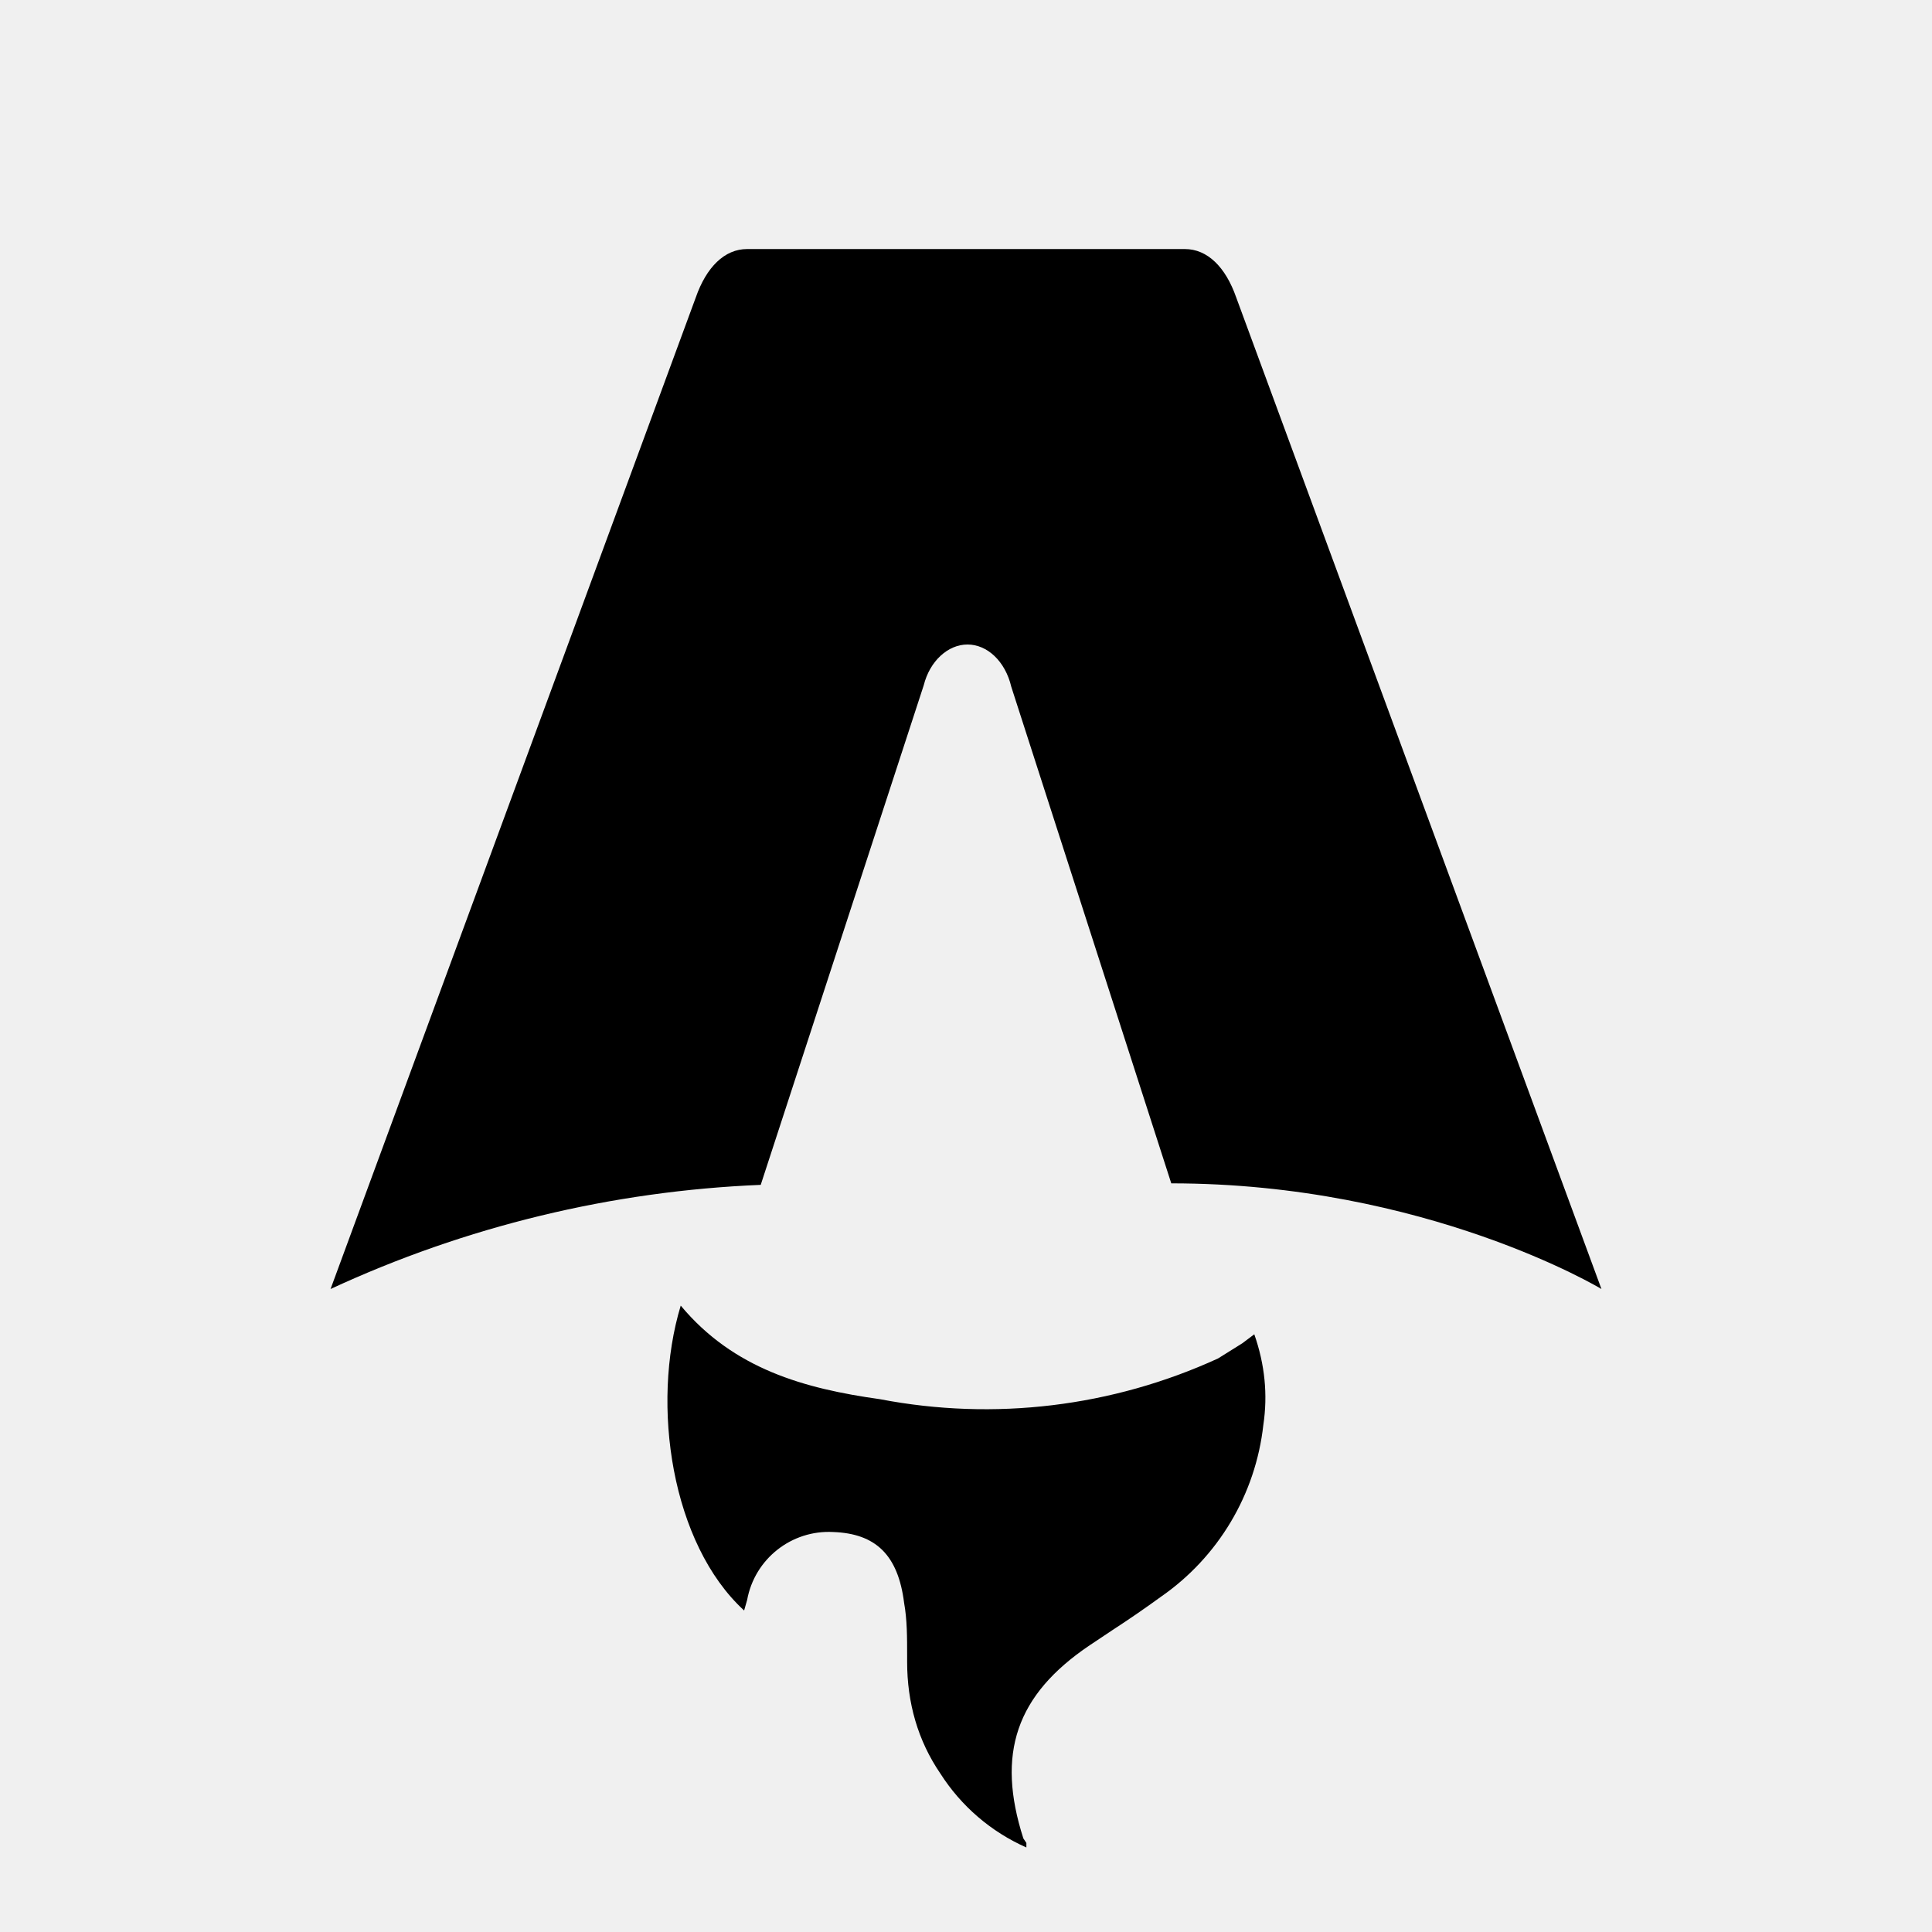
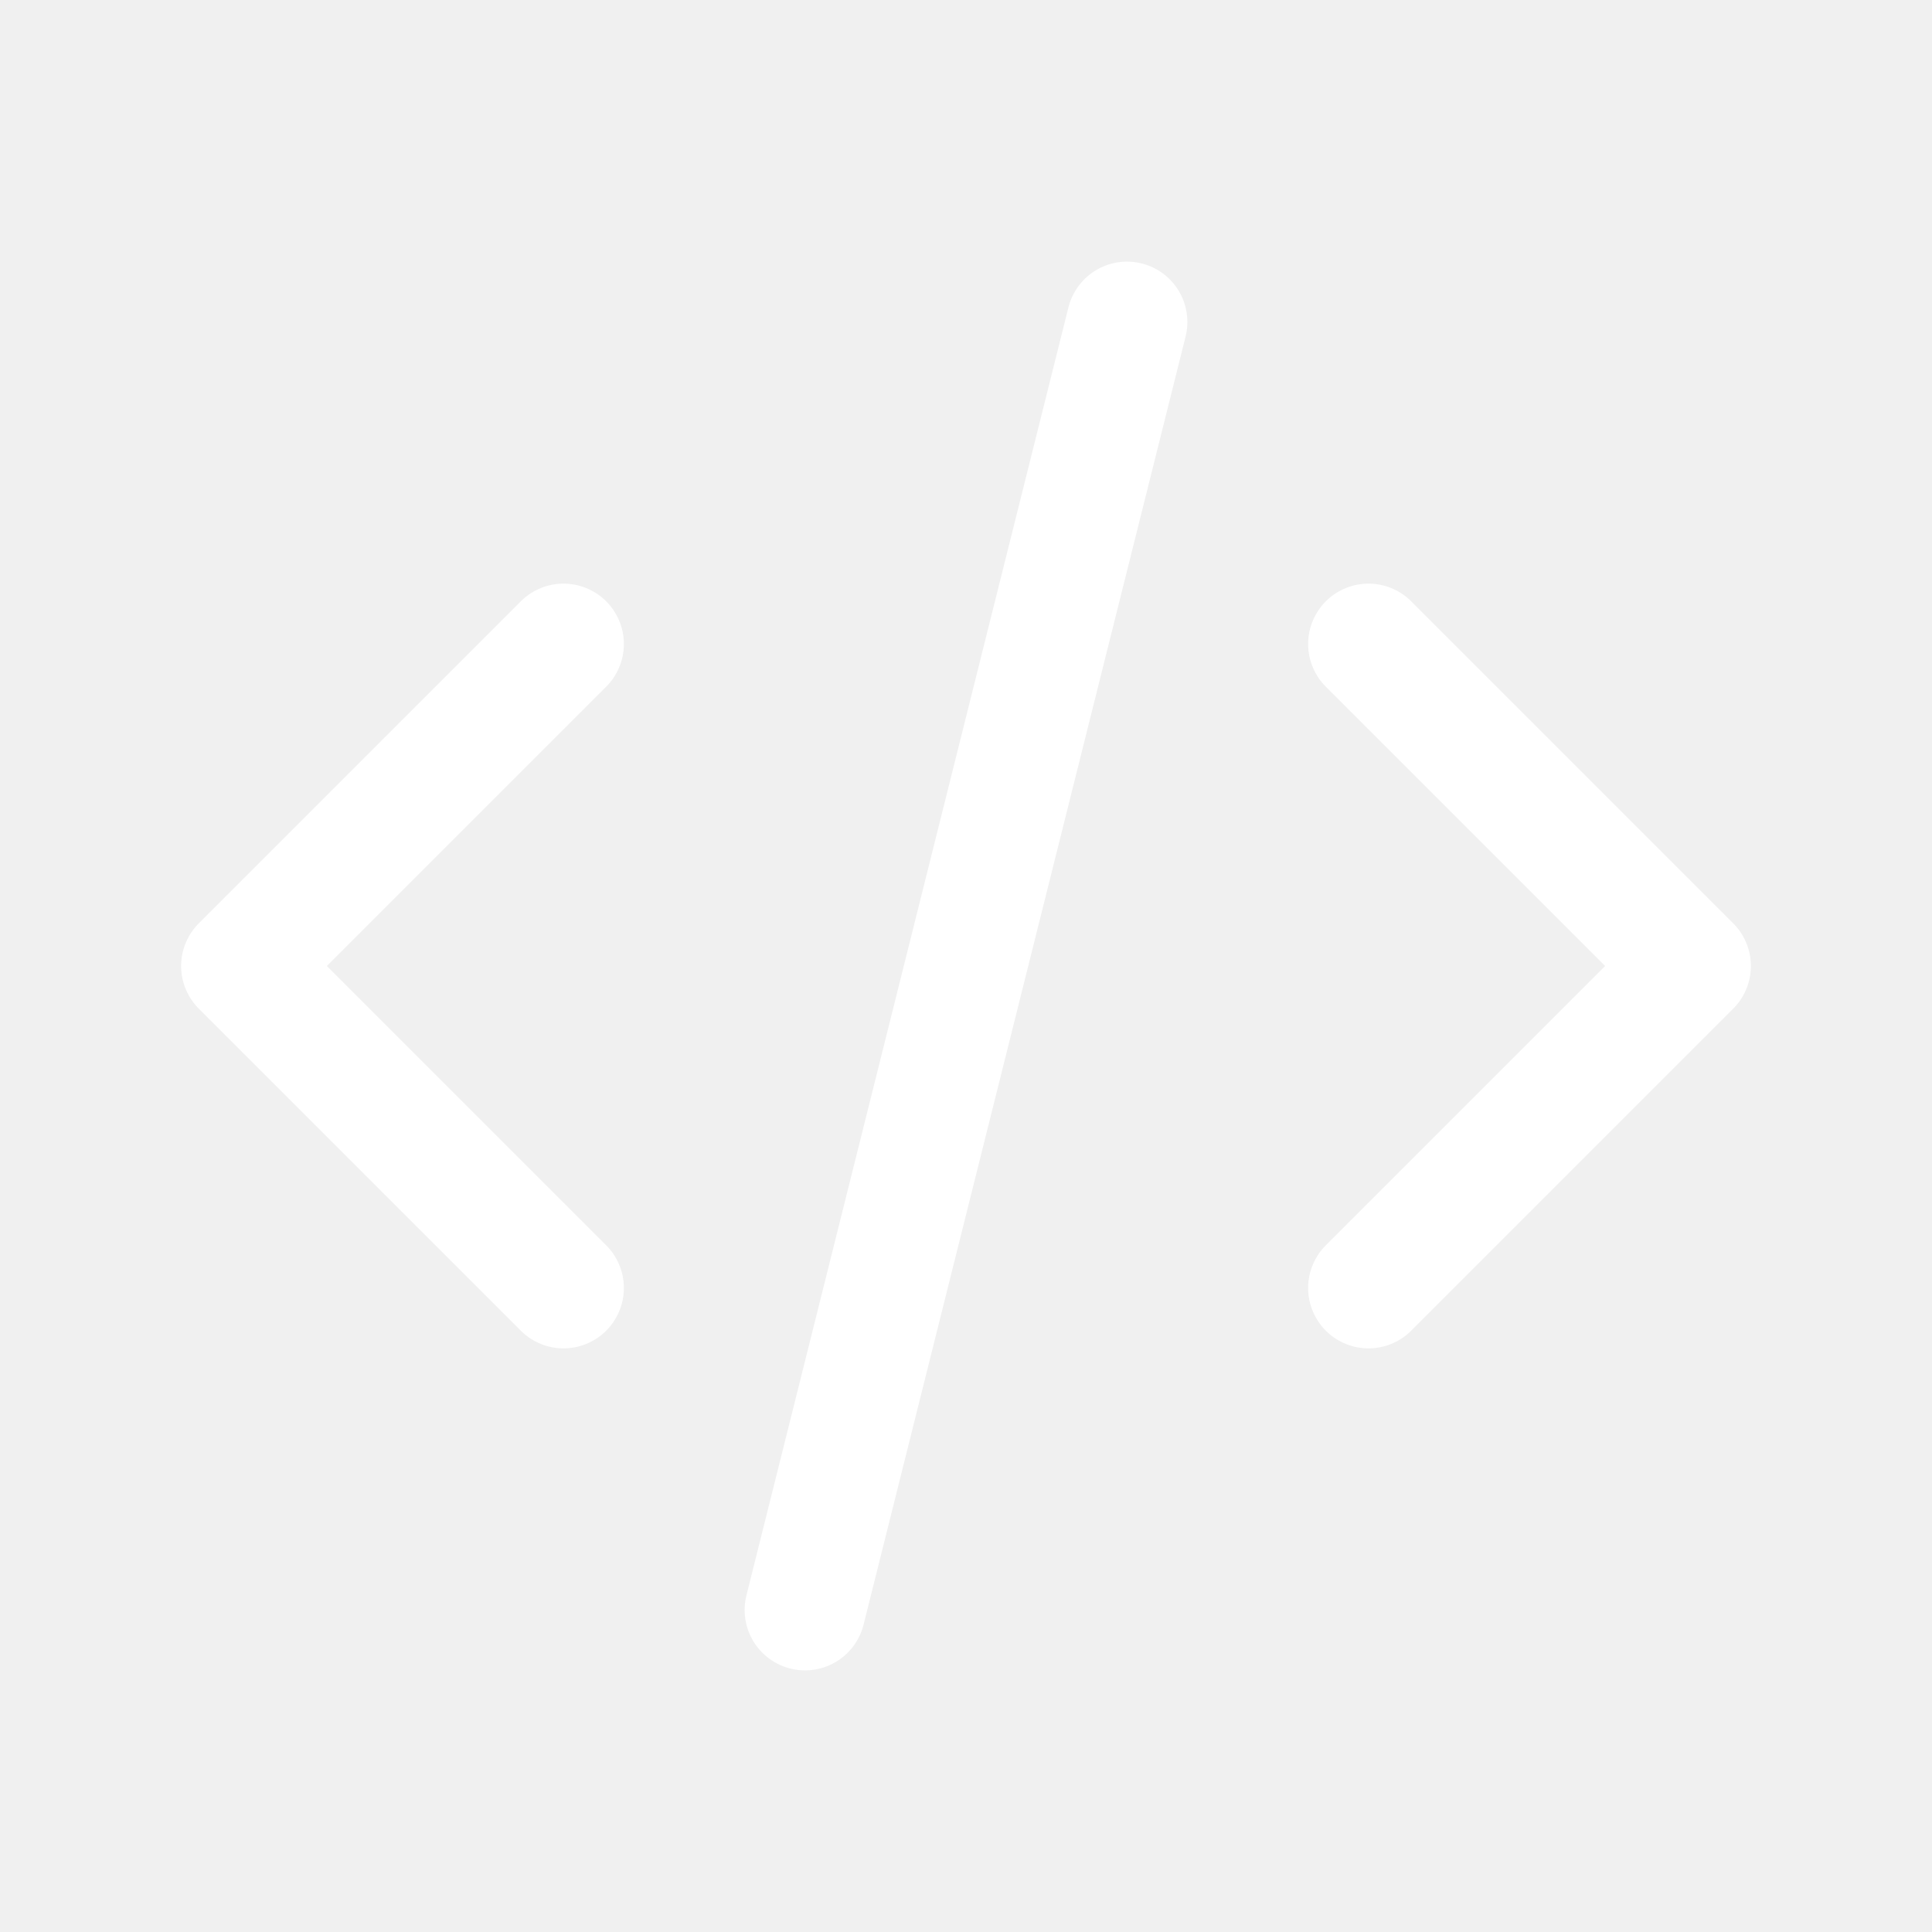
- <svg xmlns="http://www.w3.org/2000/svg" fill="none" viewBox="0 0 128 128">
-   <path d="M50.4 78.5a75.1 75.1 0 0 0-28.5 6.9l24.2-65.7c.7-2 1.9-3.2 3.4-3.2h29c1.5 0 2.7 1.2 3.4 3.2l24.2 65.7s-11.6-7-28.5-7L67 45.5c-.4-1.7-1.6-2.8-2.9-2.8-1.3 0-2.5 1.1-2.9 2.7L50.4 78.5Zm-1.1 28.2Zm-4.2-20.2c-2 6.6-.6 15.8 4.2 20.2a17.5 17.5 0 0 1 .2-.7 5.5 5.5 0 0 1 5.7-4.5c2.8.1 4.3 1.5 4.7 4.7.2 1.1.2 2.3.2 3.5v.4c0 2.7.7 5.2 2.2 7.4a13 13 0 0 0 5.7 4.9v-.3l-.2-.3c-1.8-5.6-.5-9.5 4.4-12.8l1.5-1a73 73 0 0 0 3.2-2.2 16 16 0 0 0 6.8-11.4c.3-2 .1-4-.6-6l-.8.6-1.6 1a37 37 0 0 1-22.4 2.7c-5-.7-9.7-2-13.2-6.2Z" />
-   <style>
-         path { fill: #000; }
-         @media (prefers-color-scheme: dark) {
-             path { fill: #FFF; }
-         }
-     </style>
+ <svg xmlns="http://www.w3.org/2000/svg" class="icon icon-tabler icon-tabler-code" width="44" height="44" viewBox="0 0 24 24" stroke-width="1.5" stroke="#ffffff" fill="none" stroke-linecap="round" stroke-linejoin="round">
+   <path stroke="none" d="M0 0h24v24H0z" fill="none" />
+   <path d="M7 8l-4 4l4 4" />
+   <path d="M17 8l4 4l-4 4" />
+   <path d="M14 4l-4 16" />
</svg>
